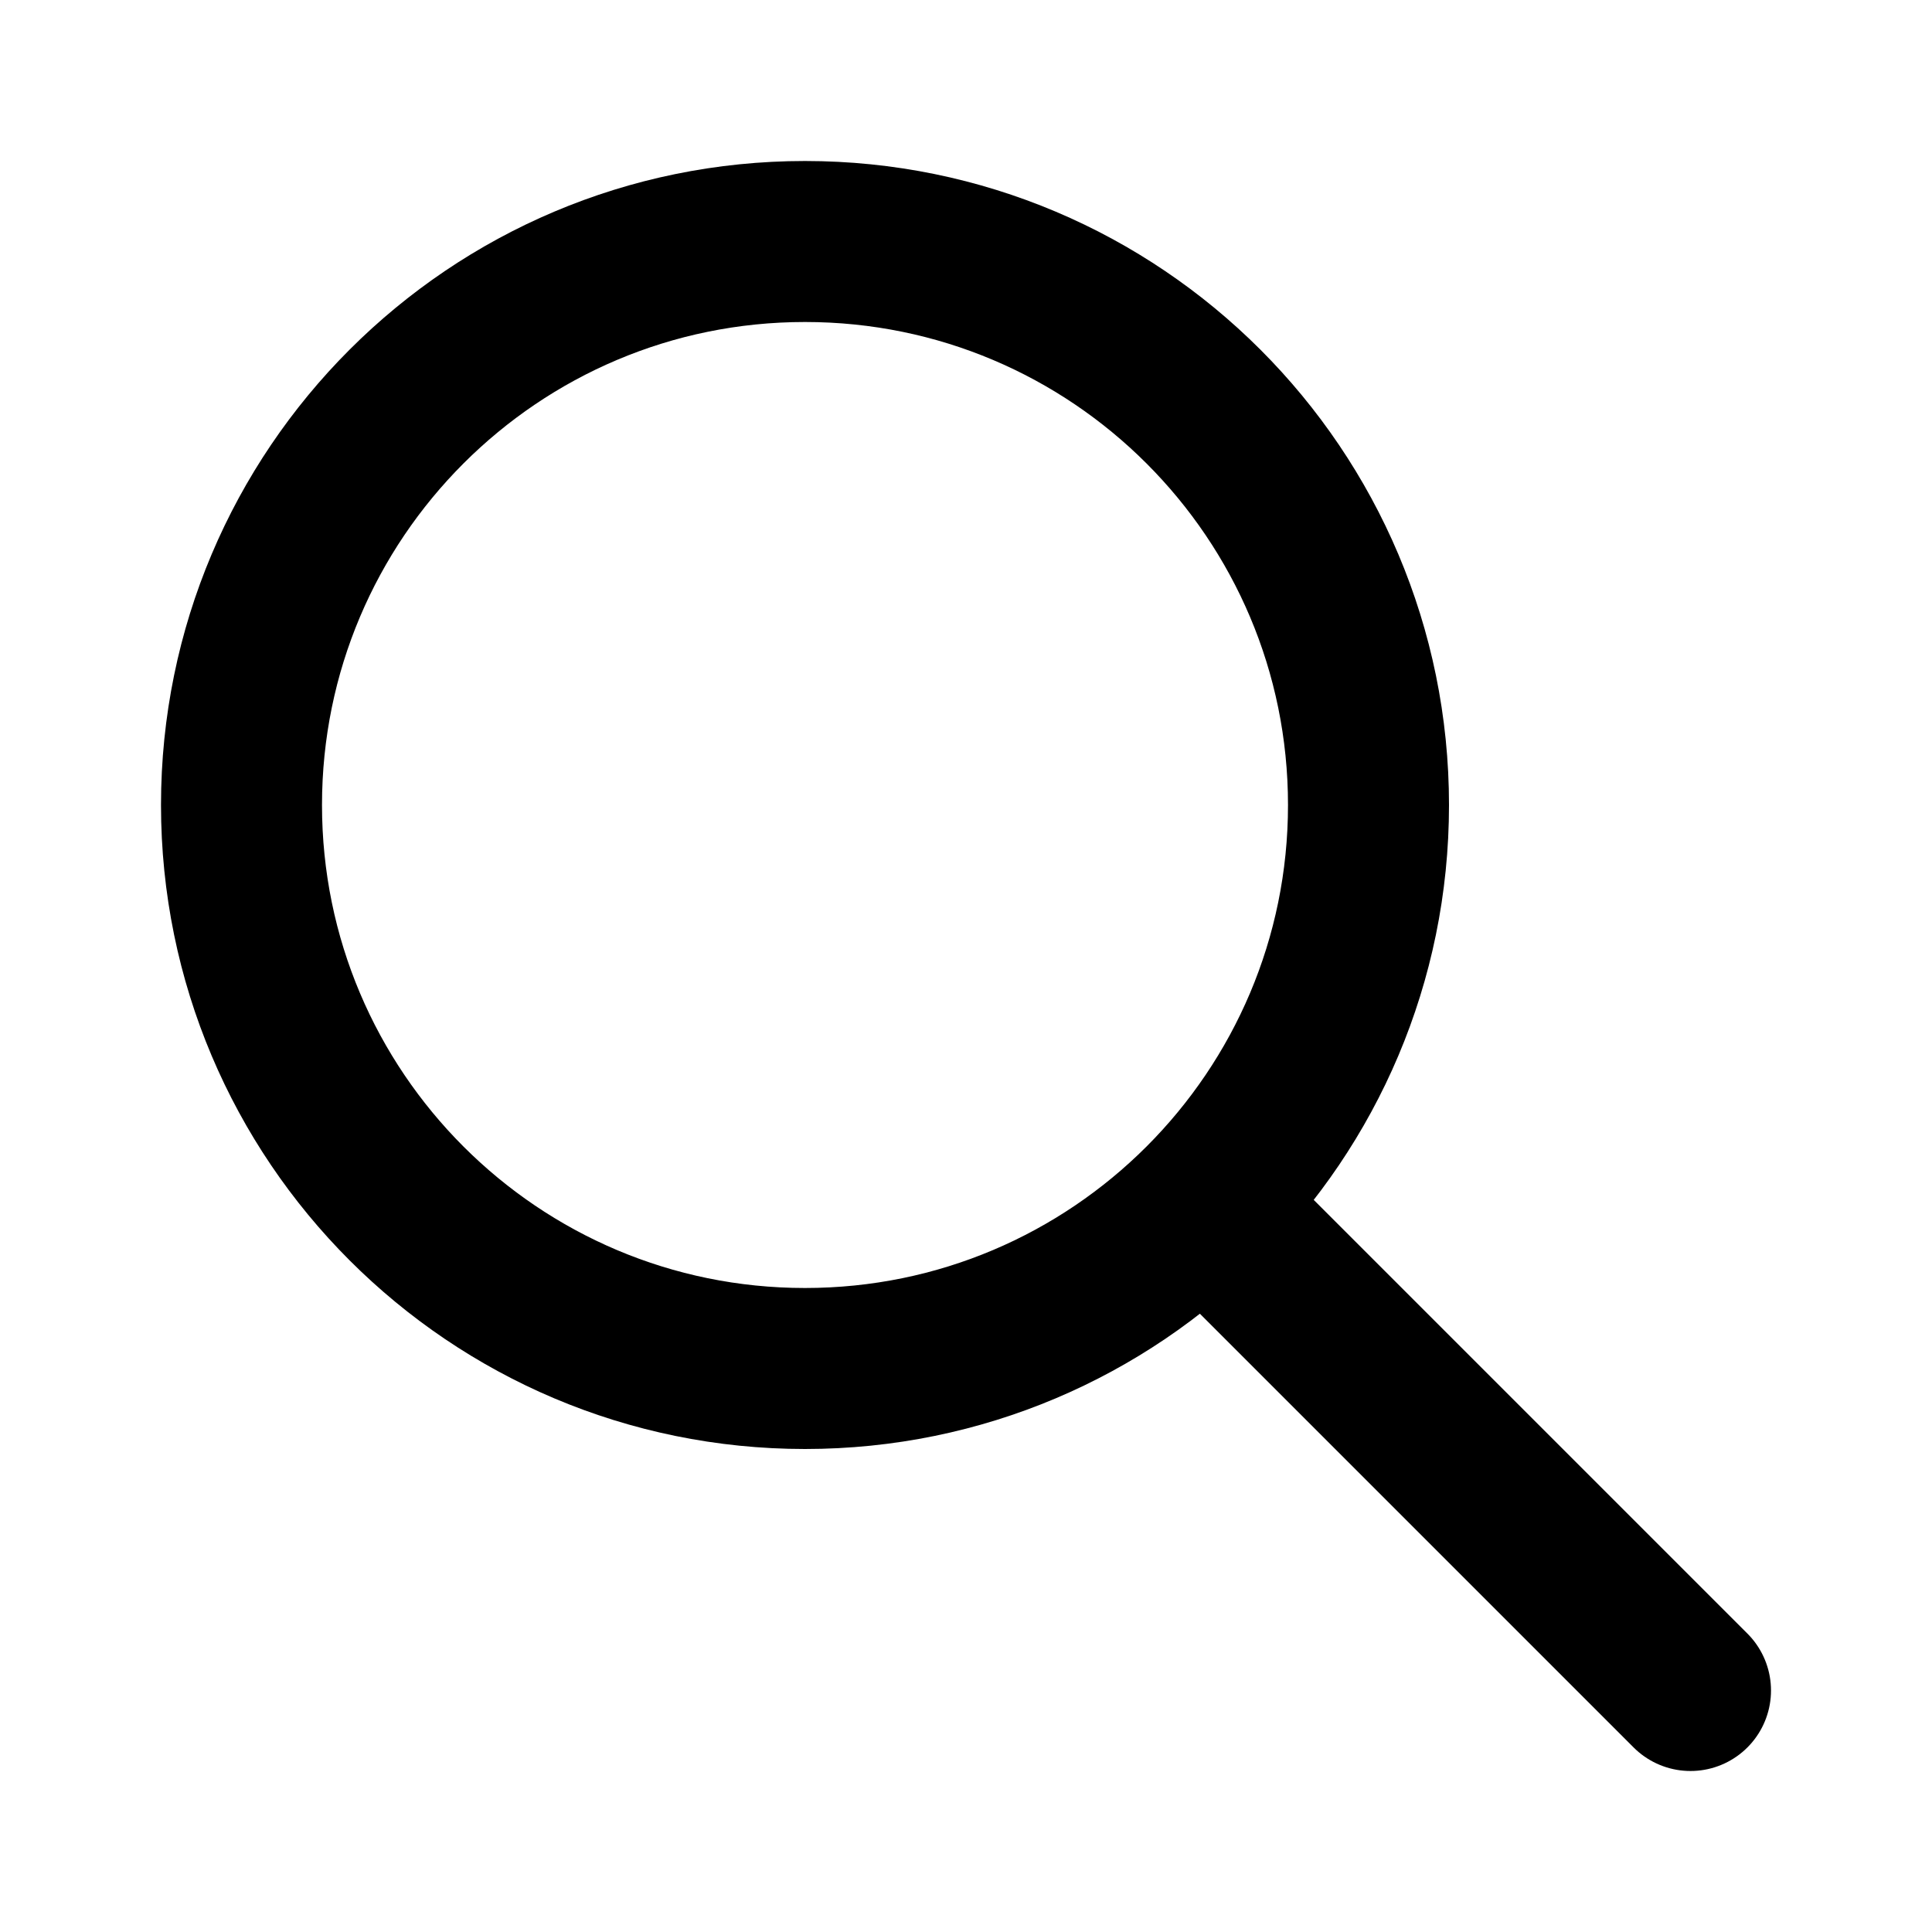
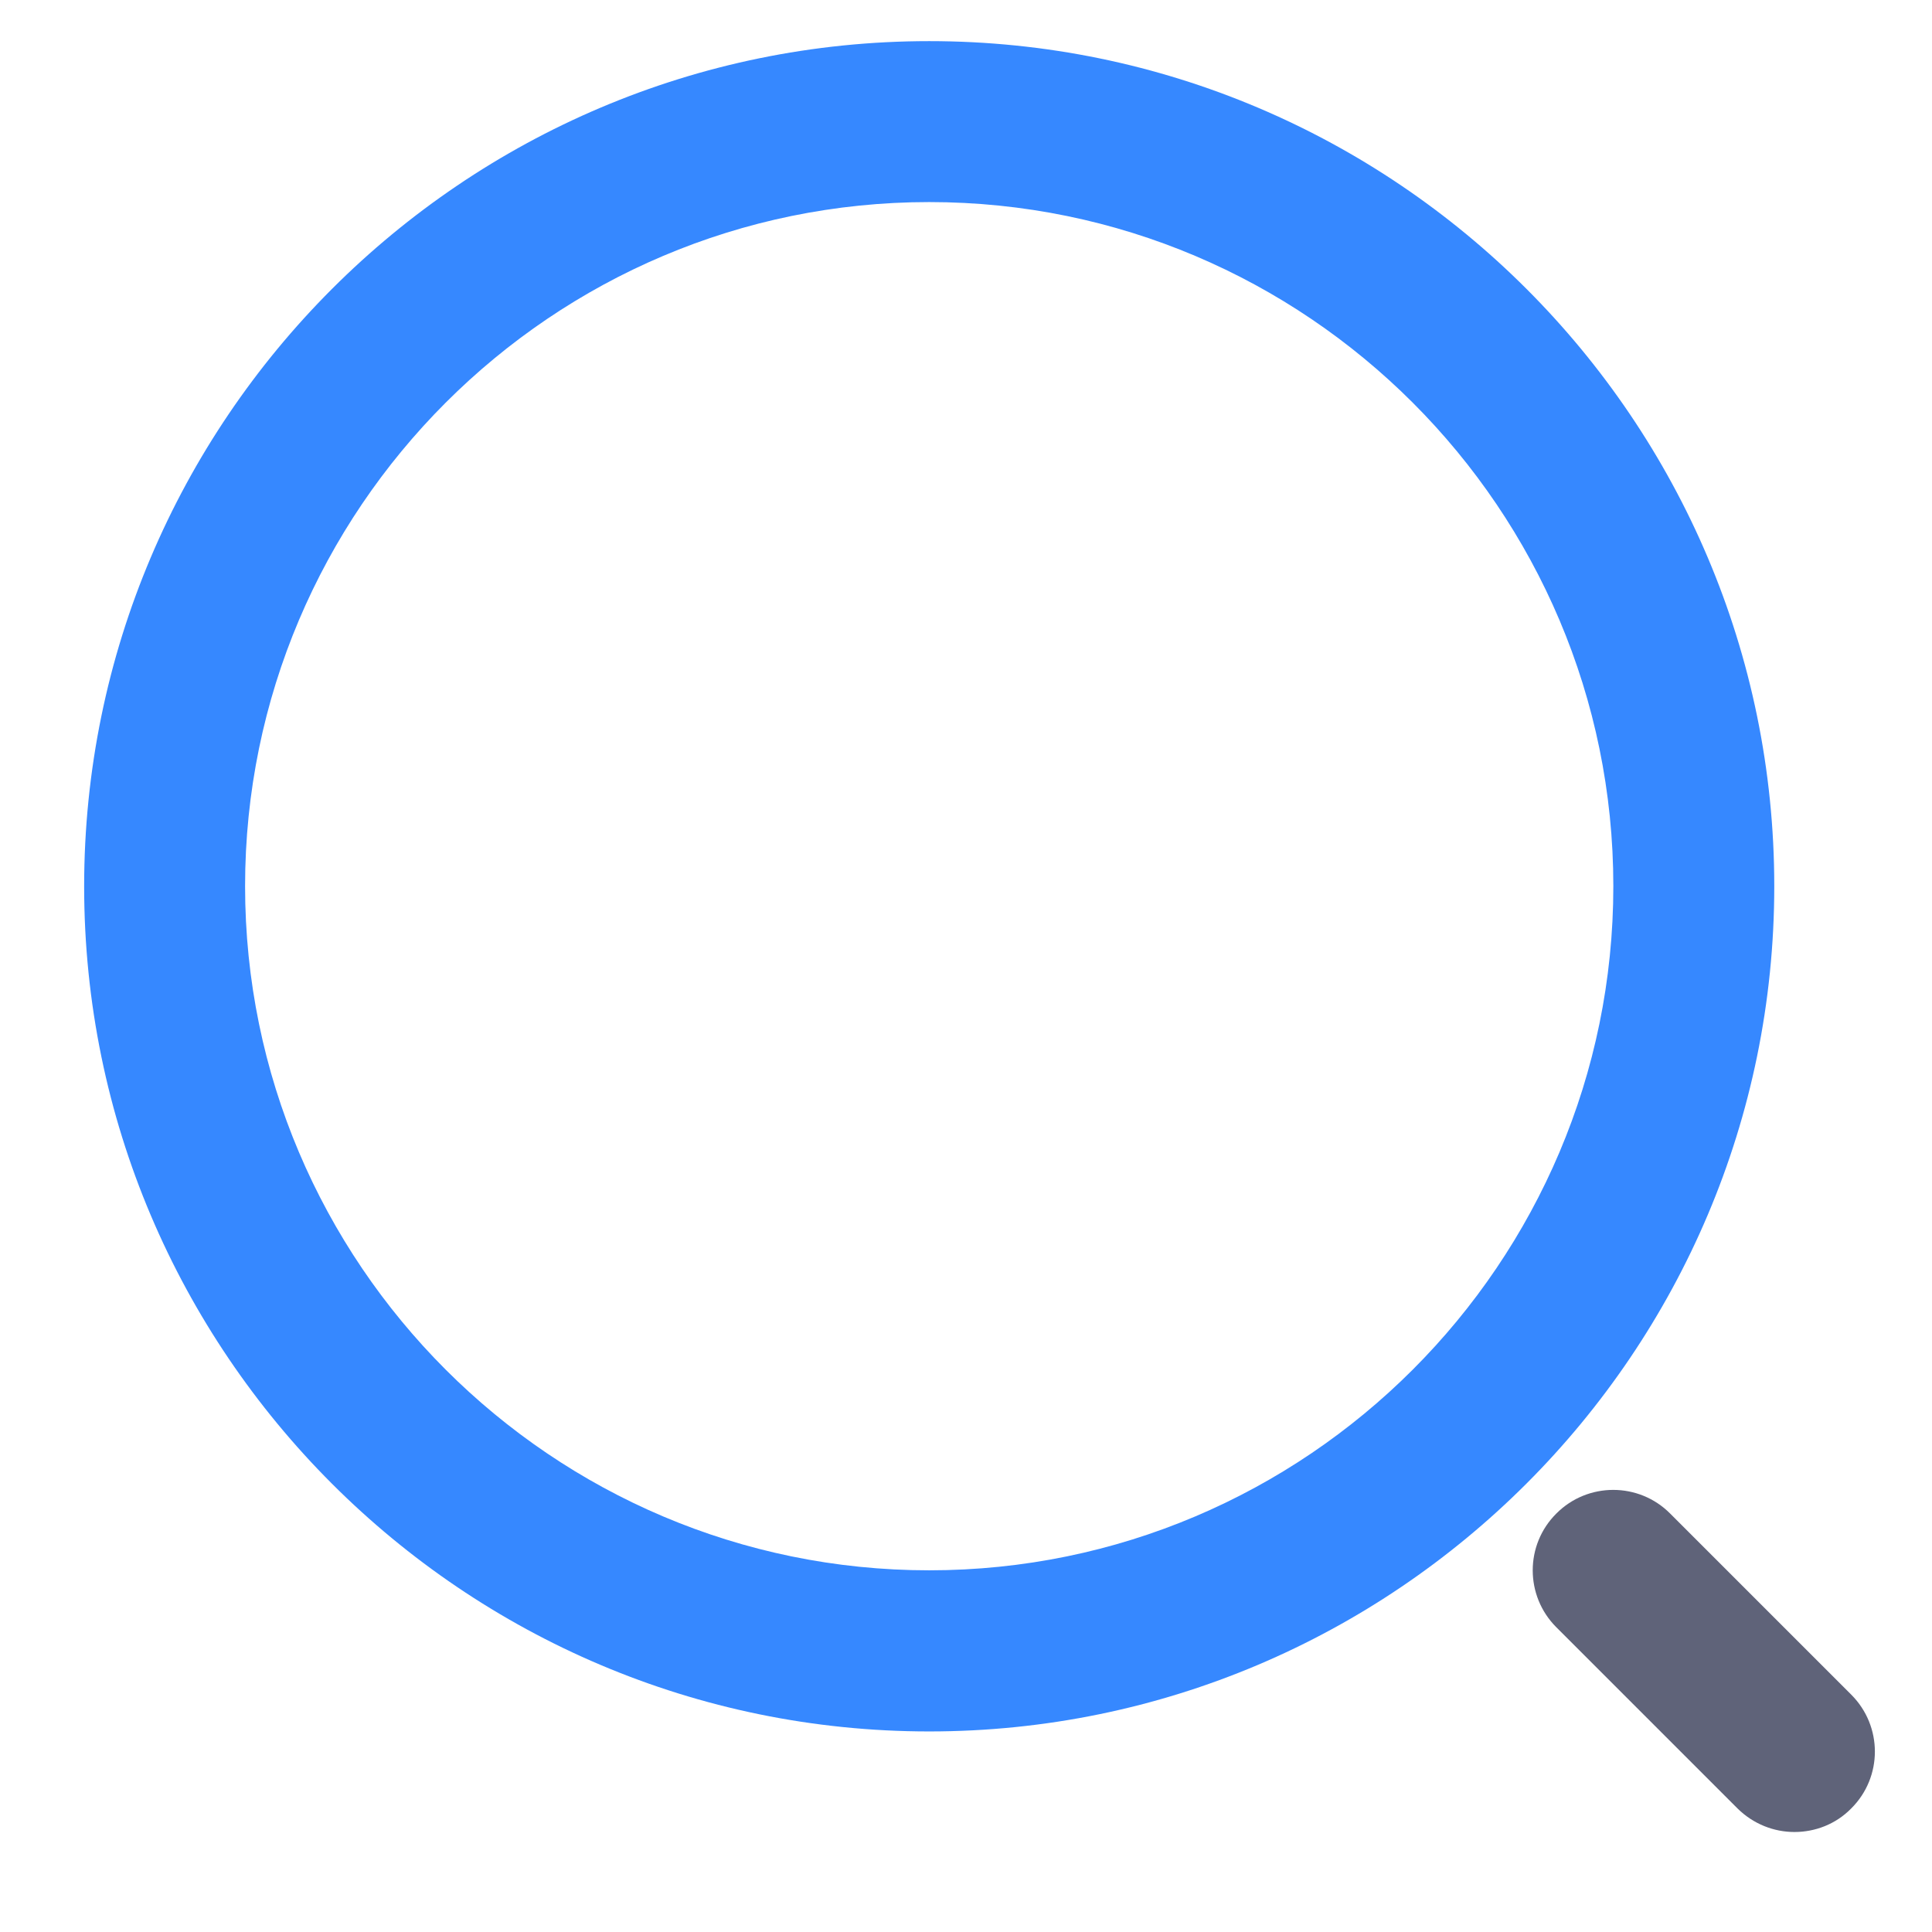
- <svg xmlns="http://www.w3.org/2000/svg" width="800px" height="800px" viewBox="0 0 24 24" fill="none">
-   <g id="Interface / Search_Magnifying_Glass">
-     <path id="Vector" d="M15 15L21 21M10 17C6.134 17 3 13.866 3 10C3 6.134 6.134 3 10 3C13.866 3 17 6.134 17 10C17 13.866 13.866 17 10 17Z" stroke="#000000" stroke-width="2" stroke-linecap="round" stroke-linejoin="round" />
-   </g>
+ <svg xmlns="http://www.w3.org/2000/svg" width="800px" height="800px" viewBox="0 0 1024 1024" class="icon" version="1.1">
+   <path d="M492.5 917.7c-247 0-447.9-200.9-447.9-447.9s200.9-448 447.9-448 447.9 200.9 447.9 447.9-200.9 448-447.9 448z m0-810.6c-200 0-362.6 162.7-362.6 362.6s162.7 362.6 362.6 362.6 362.6-162.7 362.6-362.6-162.6-362.6-362.6-362.6z" fill="#3688FF" />
+   <path d="M951.1 971c-10.9 0-21.8-4.2-30.2-12.5l-96-96c-16.7-16.7-16.7-43.7 0-60.3 16.6-16.7 43.7-16.7 60.3 0l96 96c16.7 16.7 16.7 43.7 0 60.3-8.2 8.4-19.2 12.5-30.1 12.5z" fill="#5F6379" />
</svg>
